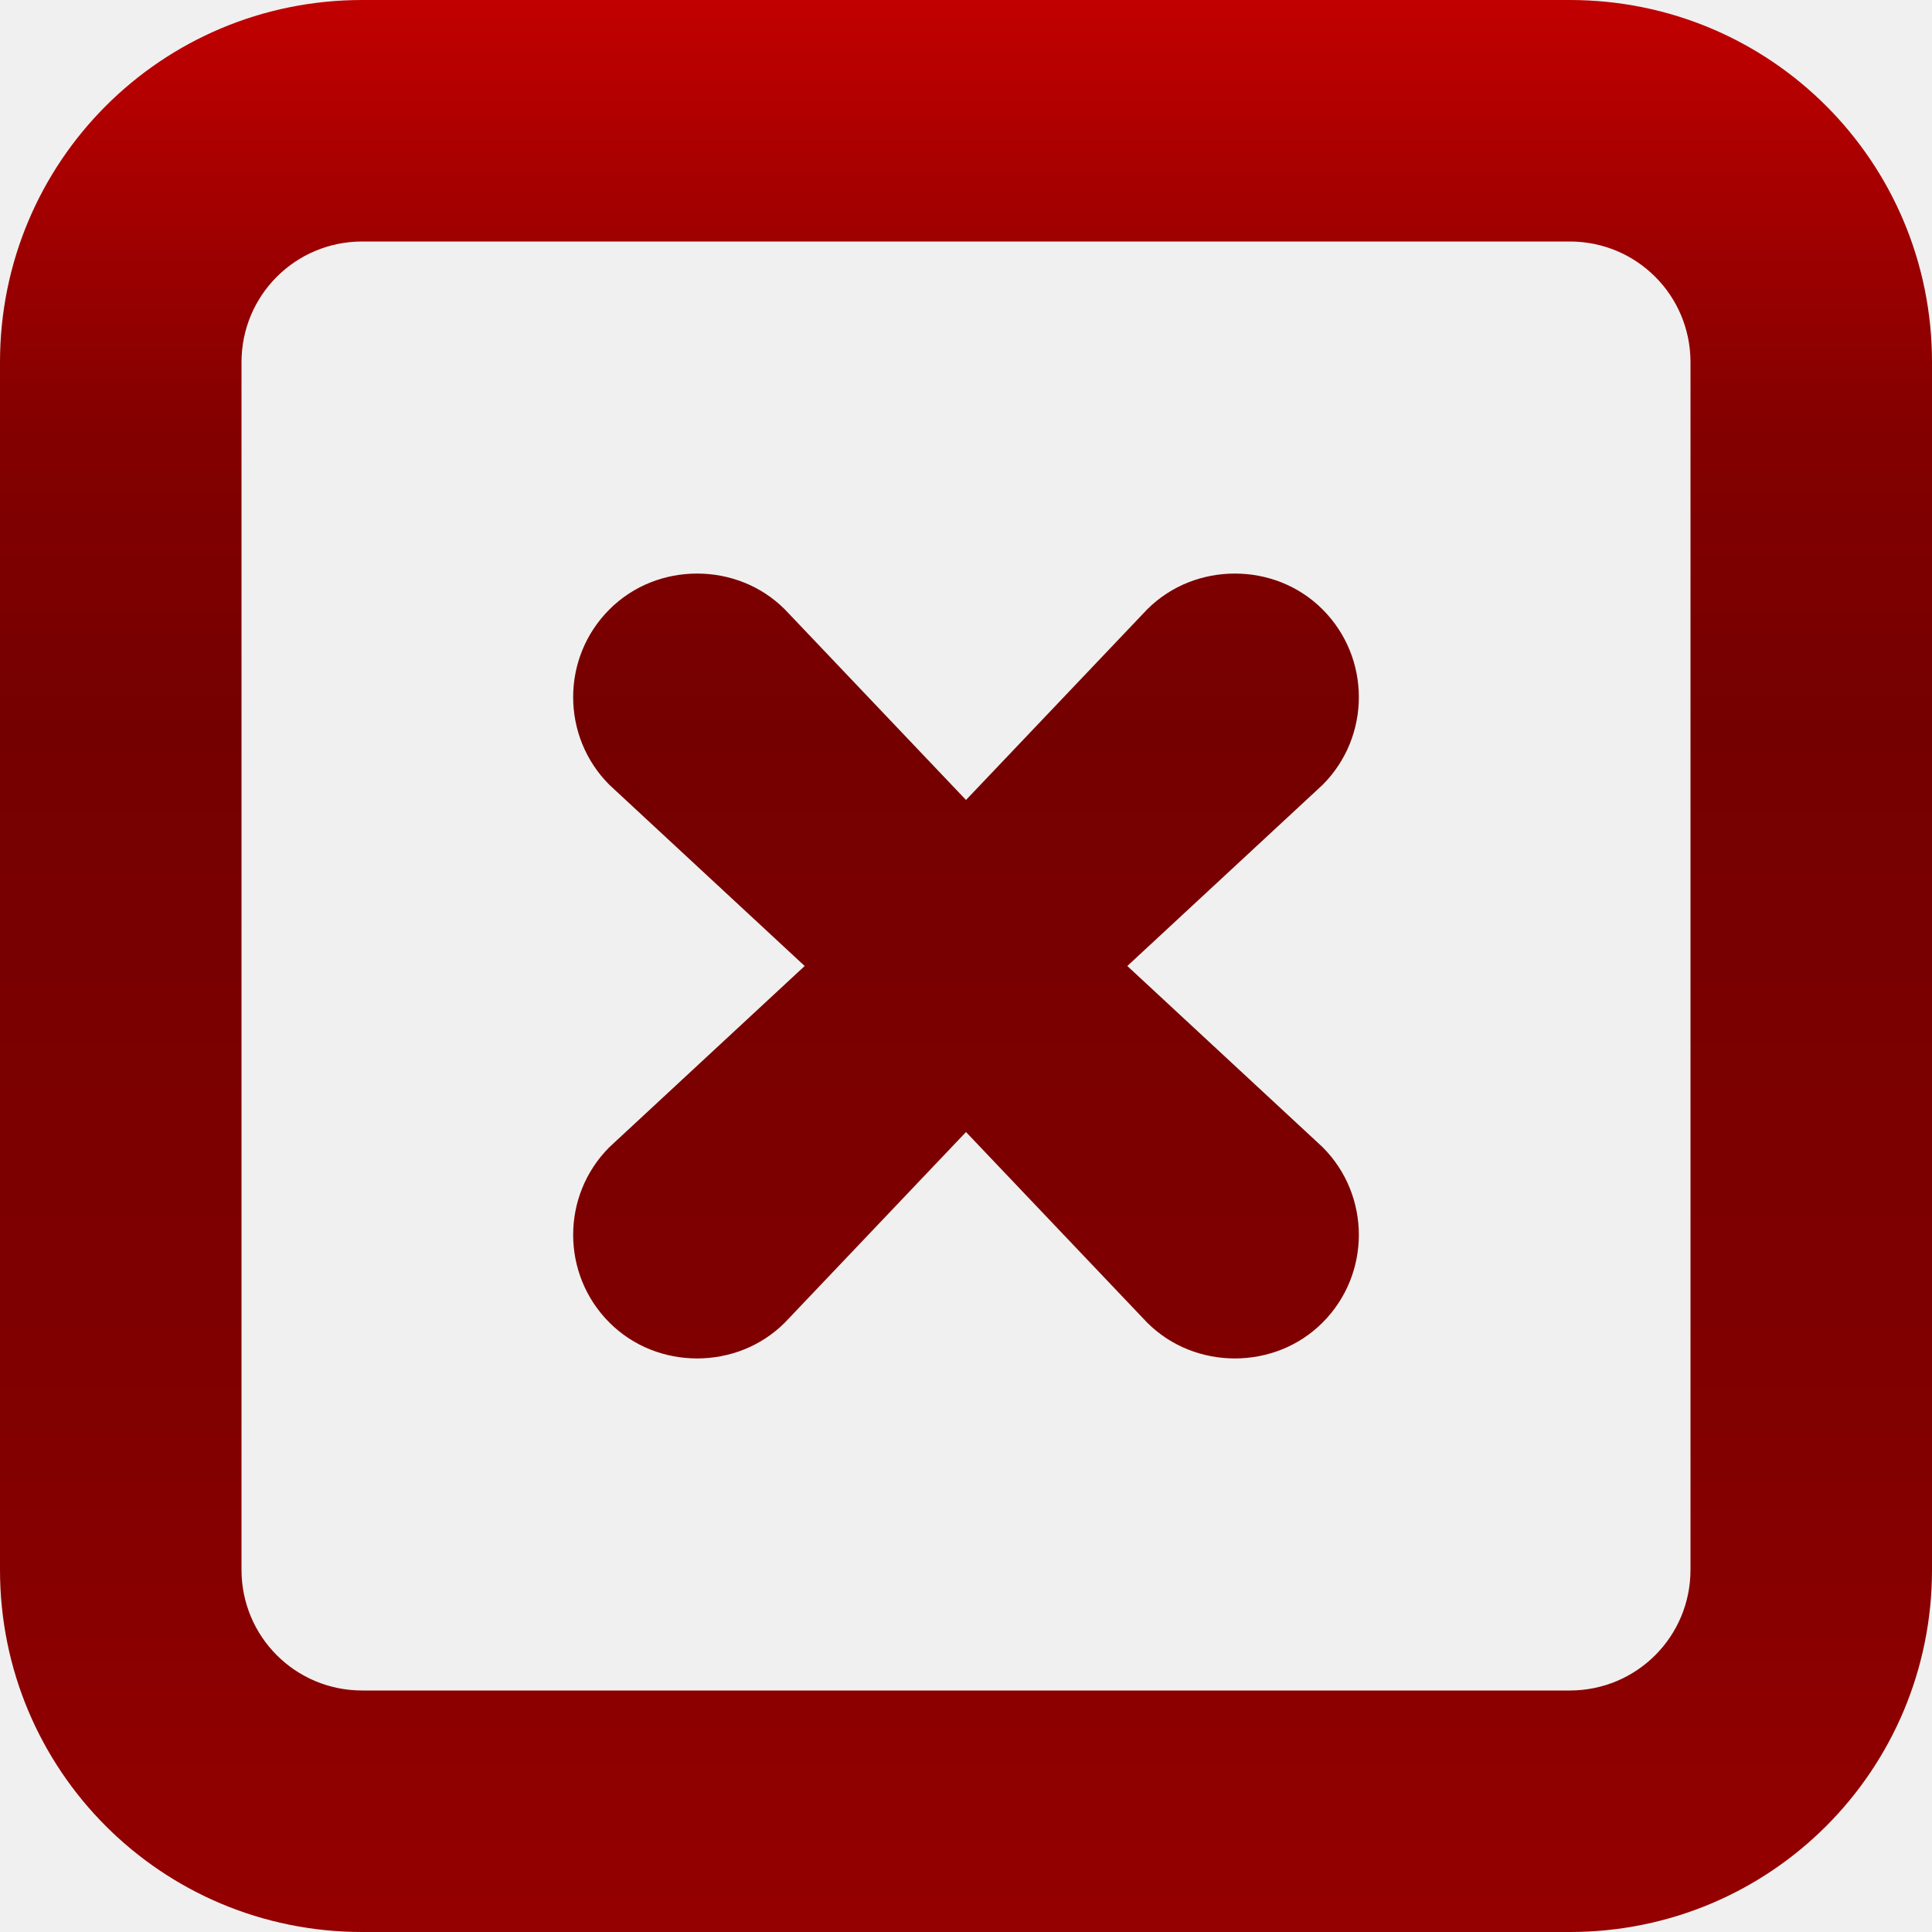
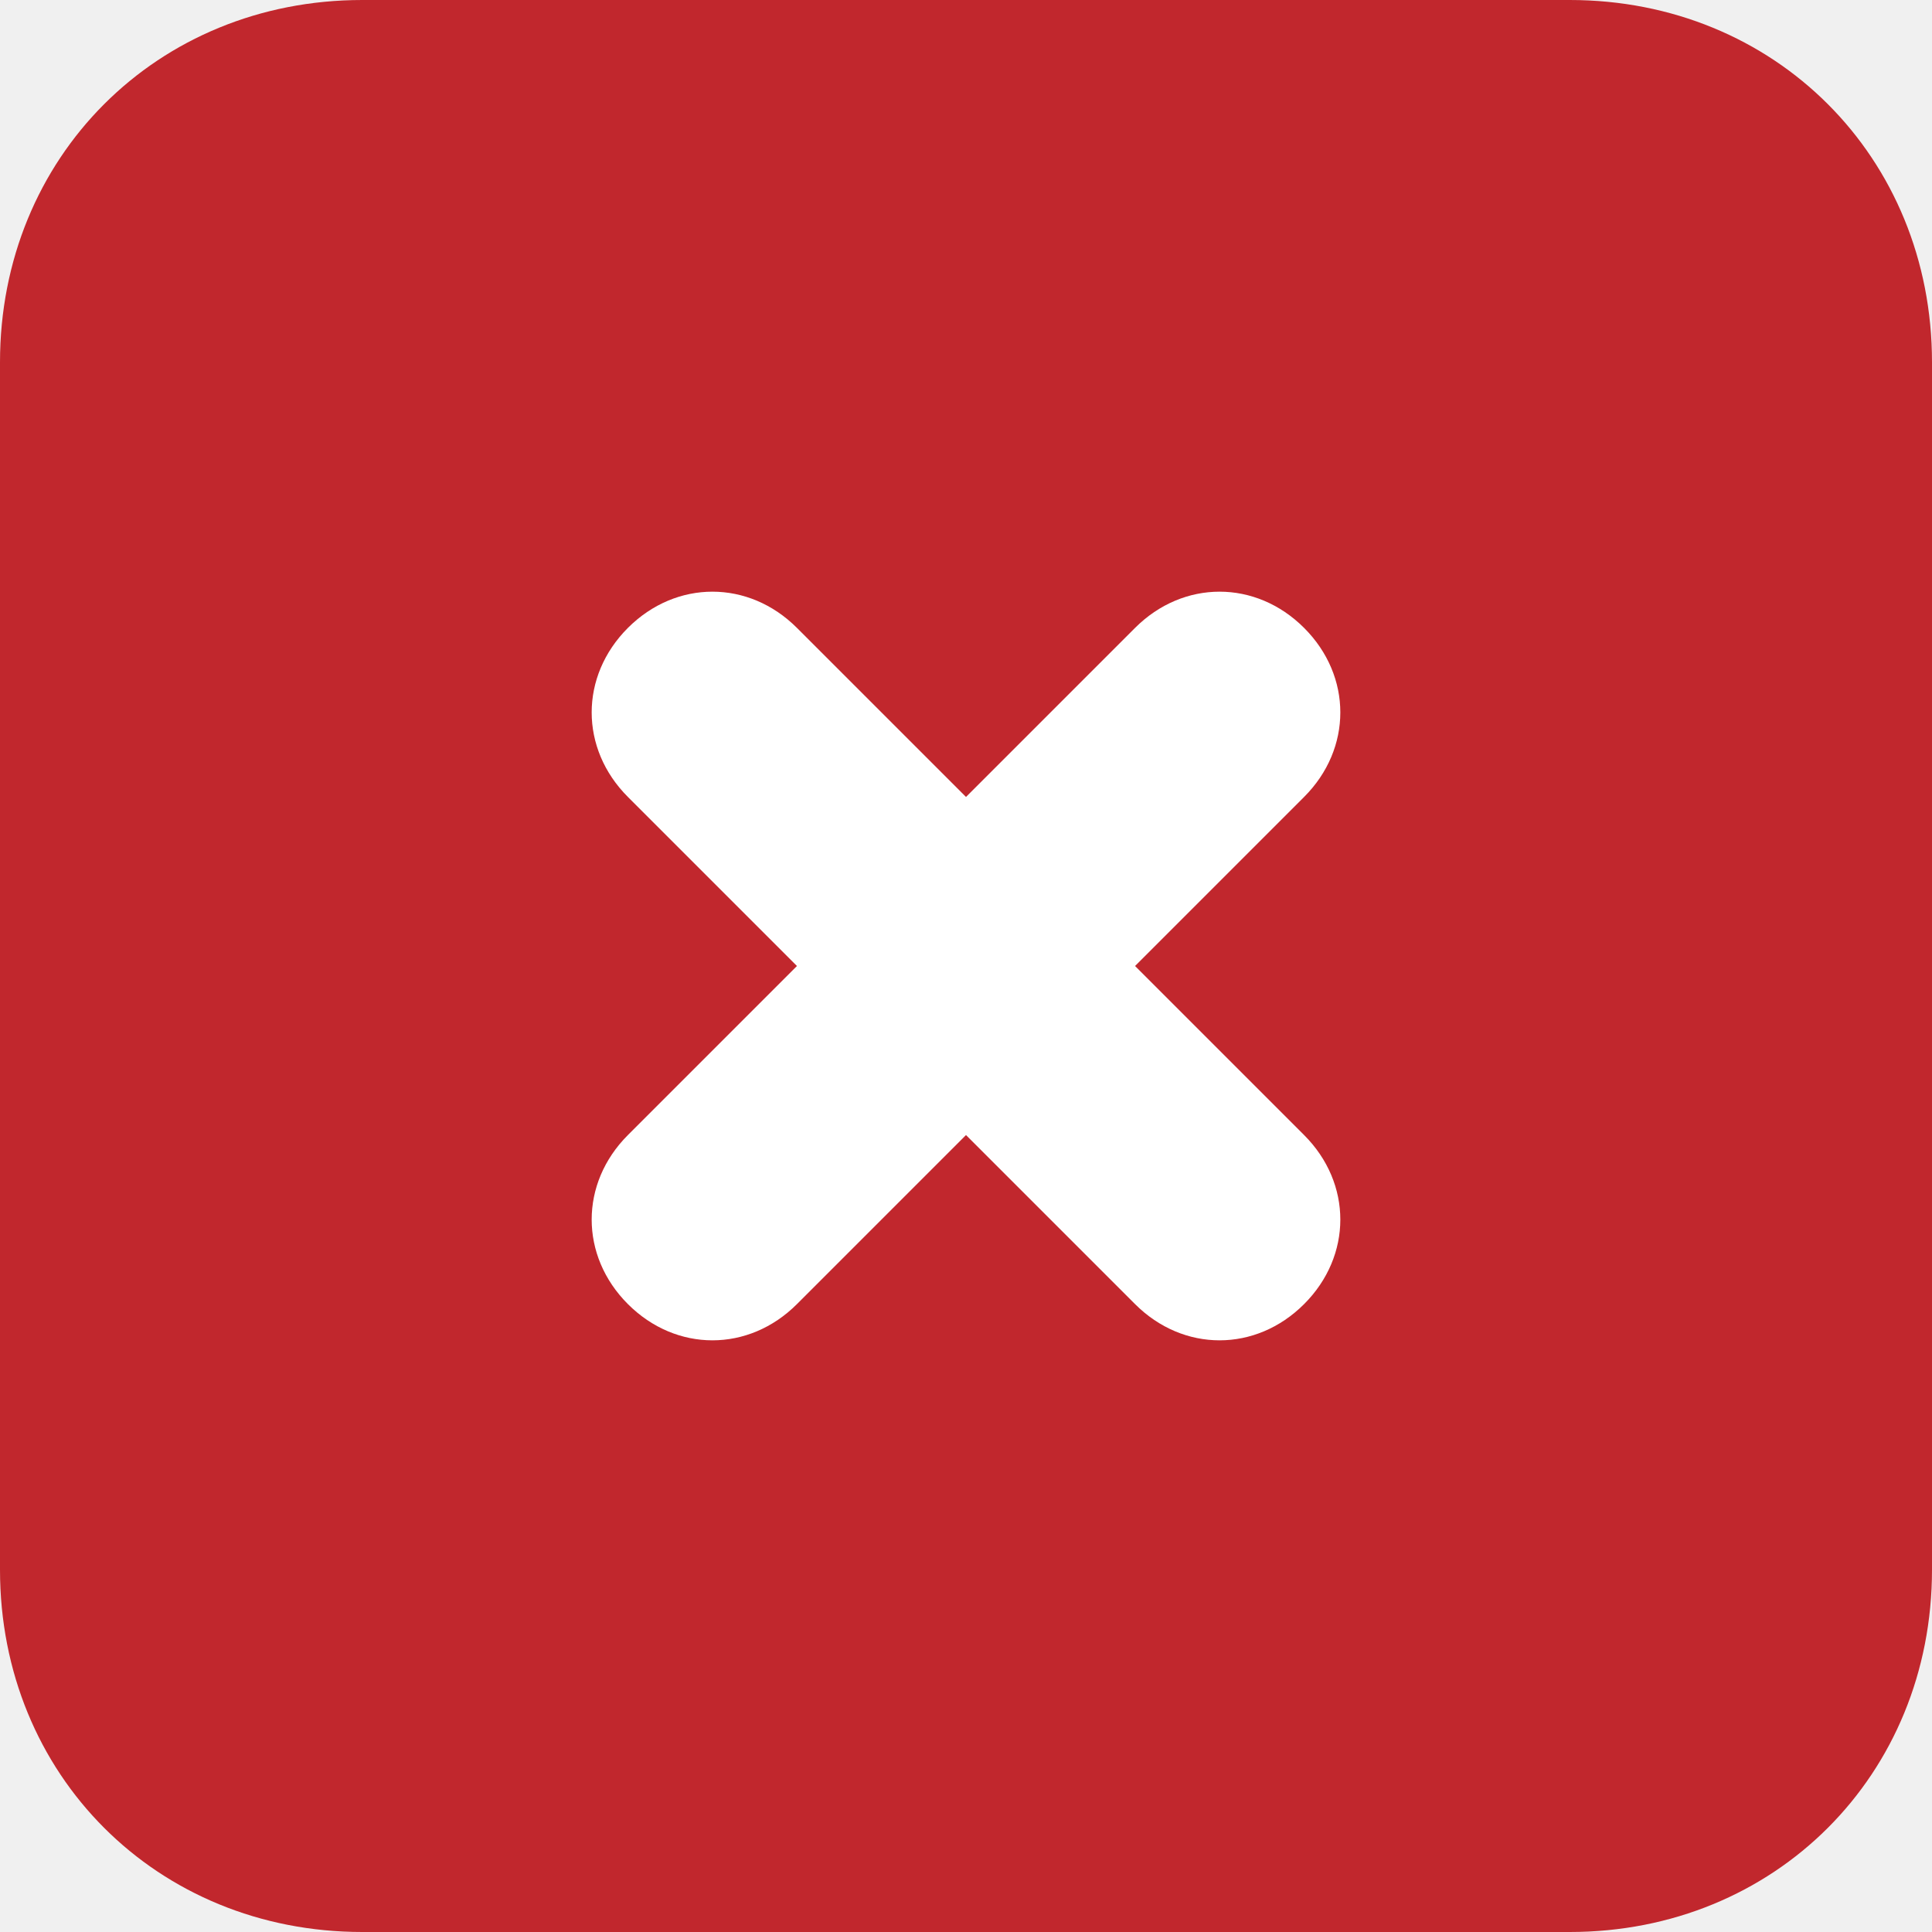
- <svg xmlns="http://www.w3.org/2000/svg" xmlns:xlink="http://www.w3.org/1999/xlink" id="svg2" version="1.1" width="64" height="64">
-   <defs id="defs6">
-     <linearGradient id="linearGradient3008">
-       <stop style="stop-color:#c10000;stop-opacity:1" offset="0" id="stop3010" />
-       <stop id="stop3022" offset="0.219" style="stop-color:#840000;stop-opacity:1" />
-       <stop id="stop3018" offset="0.375" style="stop-color:#750000;stop-opacity:1" />
-       <stop style="stop-color:#810000;stop-opacity:1" offset="0.734" id="stop3024" />
-       <stop style="stop-color:#950000;stop-opacity:1" offset="1" id="stop3012" />
-     </linearGradient>
-     <linearGradient xlink:href="#linearGradient3008" id="linearGradient3036" gradientUnits="userSpaceOnUse" gradientTransform="translate(-8,0)" x1="20" y1="0" x2="20" y2="64" />
-   </defs>
-   <path style="color:#000000;fill:url(#linearGradient3036);fill-opacity:1;fill-rule:nonzero;stroke:none;stroke-width:0.5;marker:none;visibility:visible;display:inline;overflow:visible;enable-background:accumulate" d="M 12 0 C 5.352 0 0 5.352 0 12 L 0 52 C 0 58.648 5.352 64 12 64 L 52 64 C 58.648 64 64 58.648 64 52 L 64 12 C 64 5.352 58.648 0 52 0 L 12 0 z M 12 8 L 52 8 C 54.216 8 56 9.784 56 12 L 56 52 C 56 54.216 54.216 56 52 56 L 12 56 C 9.784 56 8 54.216 8 52 L 8 12 C 8 9.784 9.784 8 12 8 z M 23.094 19 C 22.044 19 20.988 19.387 20.188 20.188 C 18.586 21.789 18.586 24.399 20.188 26 L 26.656 32 L 20.188 38 C 18.586 39.601 18.586 42.211 20.188 43.812 C 20.988 44.613 22.044 45 23.094 45 C 24.143 45 25.199 44.613 26 43.812 L 32 37.5 L 38 43.812 C 38.801 44.613 39.857 45 40.906 45 C 41.956 45 43.012 44.613 43.812 43.812 C 45.414 42.211 45.414 39.601 43.812 38 L 37.344 32 L 43.812 26 C 45.414 24.399 45.414 21.789 43.812 20.188 C 43.012 19.387 41.956 19 40.906 19 C 39.857 19 38.801 19.387 38 20.188 L 32 26.5 L 26 20.188 C 25.199 19.387 24.143 19 23.094 19 z " id="rect2989" />
+ <svg xmlns="http://www.w3.org/2000/svg" version="1.1" id="Calque_1" x="0px" y="0px" viewBox="0 0 32 32" enable-background="new 0 0 32 32" xml:space="preserve">
+   <path fill="#C1272D" d="M26,32H6c-3.4,0-6-2.6-6-6V6c0-3.4,2.6-6,6-6h20c3.4,0,6,2.6,6,6v20C32,29.4,29.4,32,26,32z" />
+   <path fill="#FFFFFF" d="M21.6,21.6c-0.8,0.8-2,0.8-2.8,0L16,18.8l-2.8,2.8c-0.8,0.8-2,0.8-2.8,0c-0.8-0.8-0.8-2,0-2.8l2.8-2.8  l-2.8-2.8c-0.8-0.8-0.8-2,0-2.8c0.8-0.8,2-0.8,2.8,0l2.8,2.8l2.8-2.8c0.8-0.8,2-0.8,2.8,0s0.8,2,0,2.8L18.8,16l2.8,2.8  C22.4,19.6,22.4,20.8,21.6,21.6z" />
</svg>
